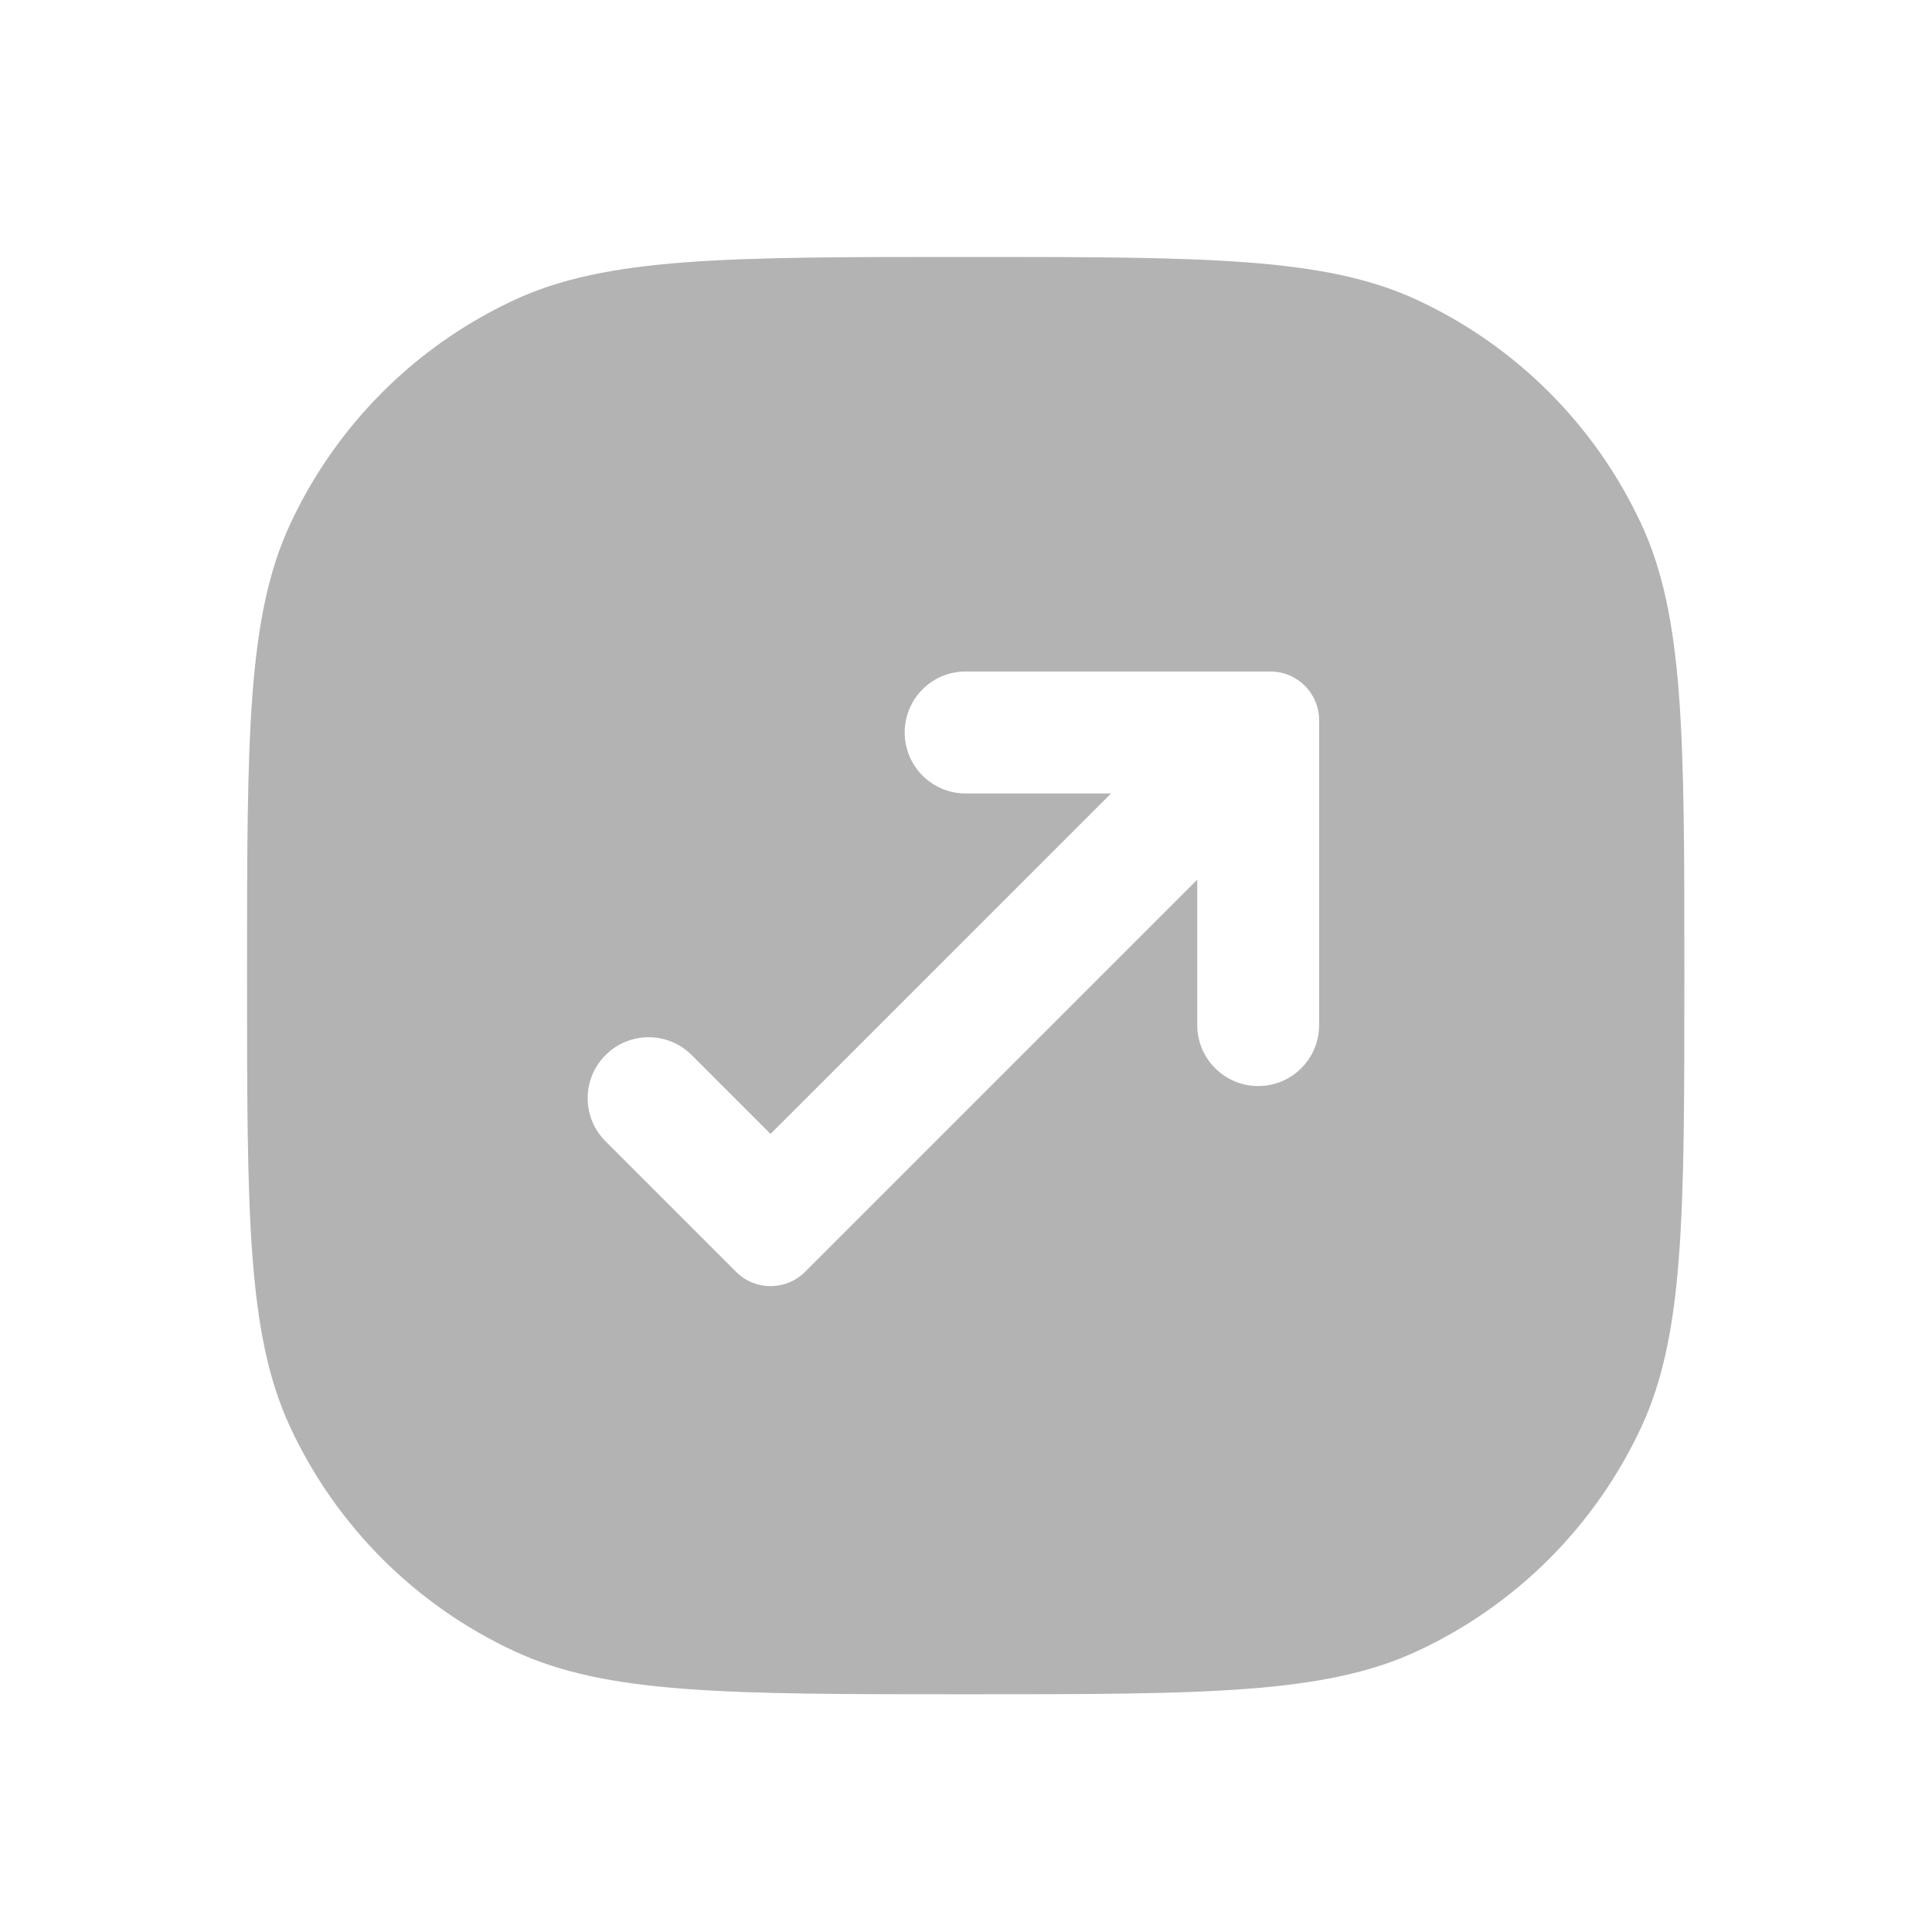
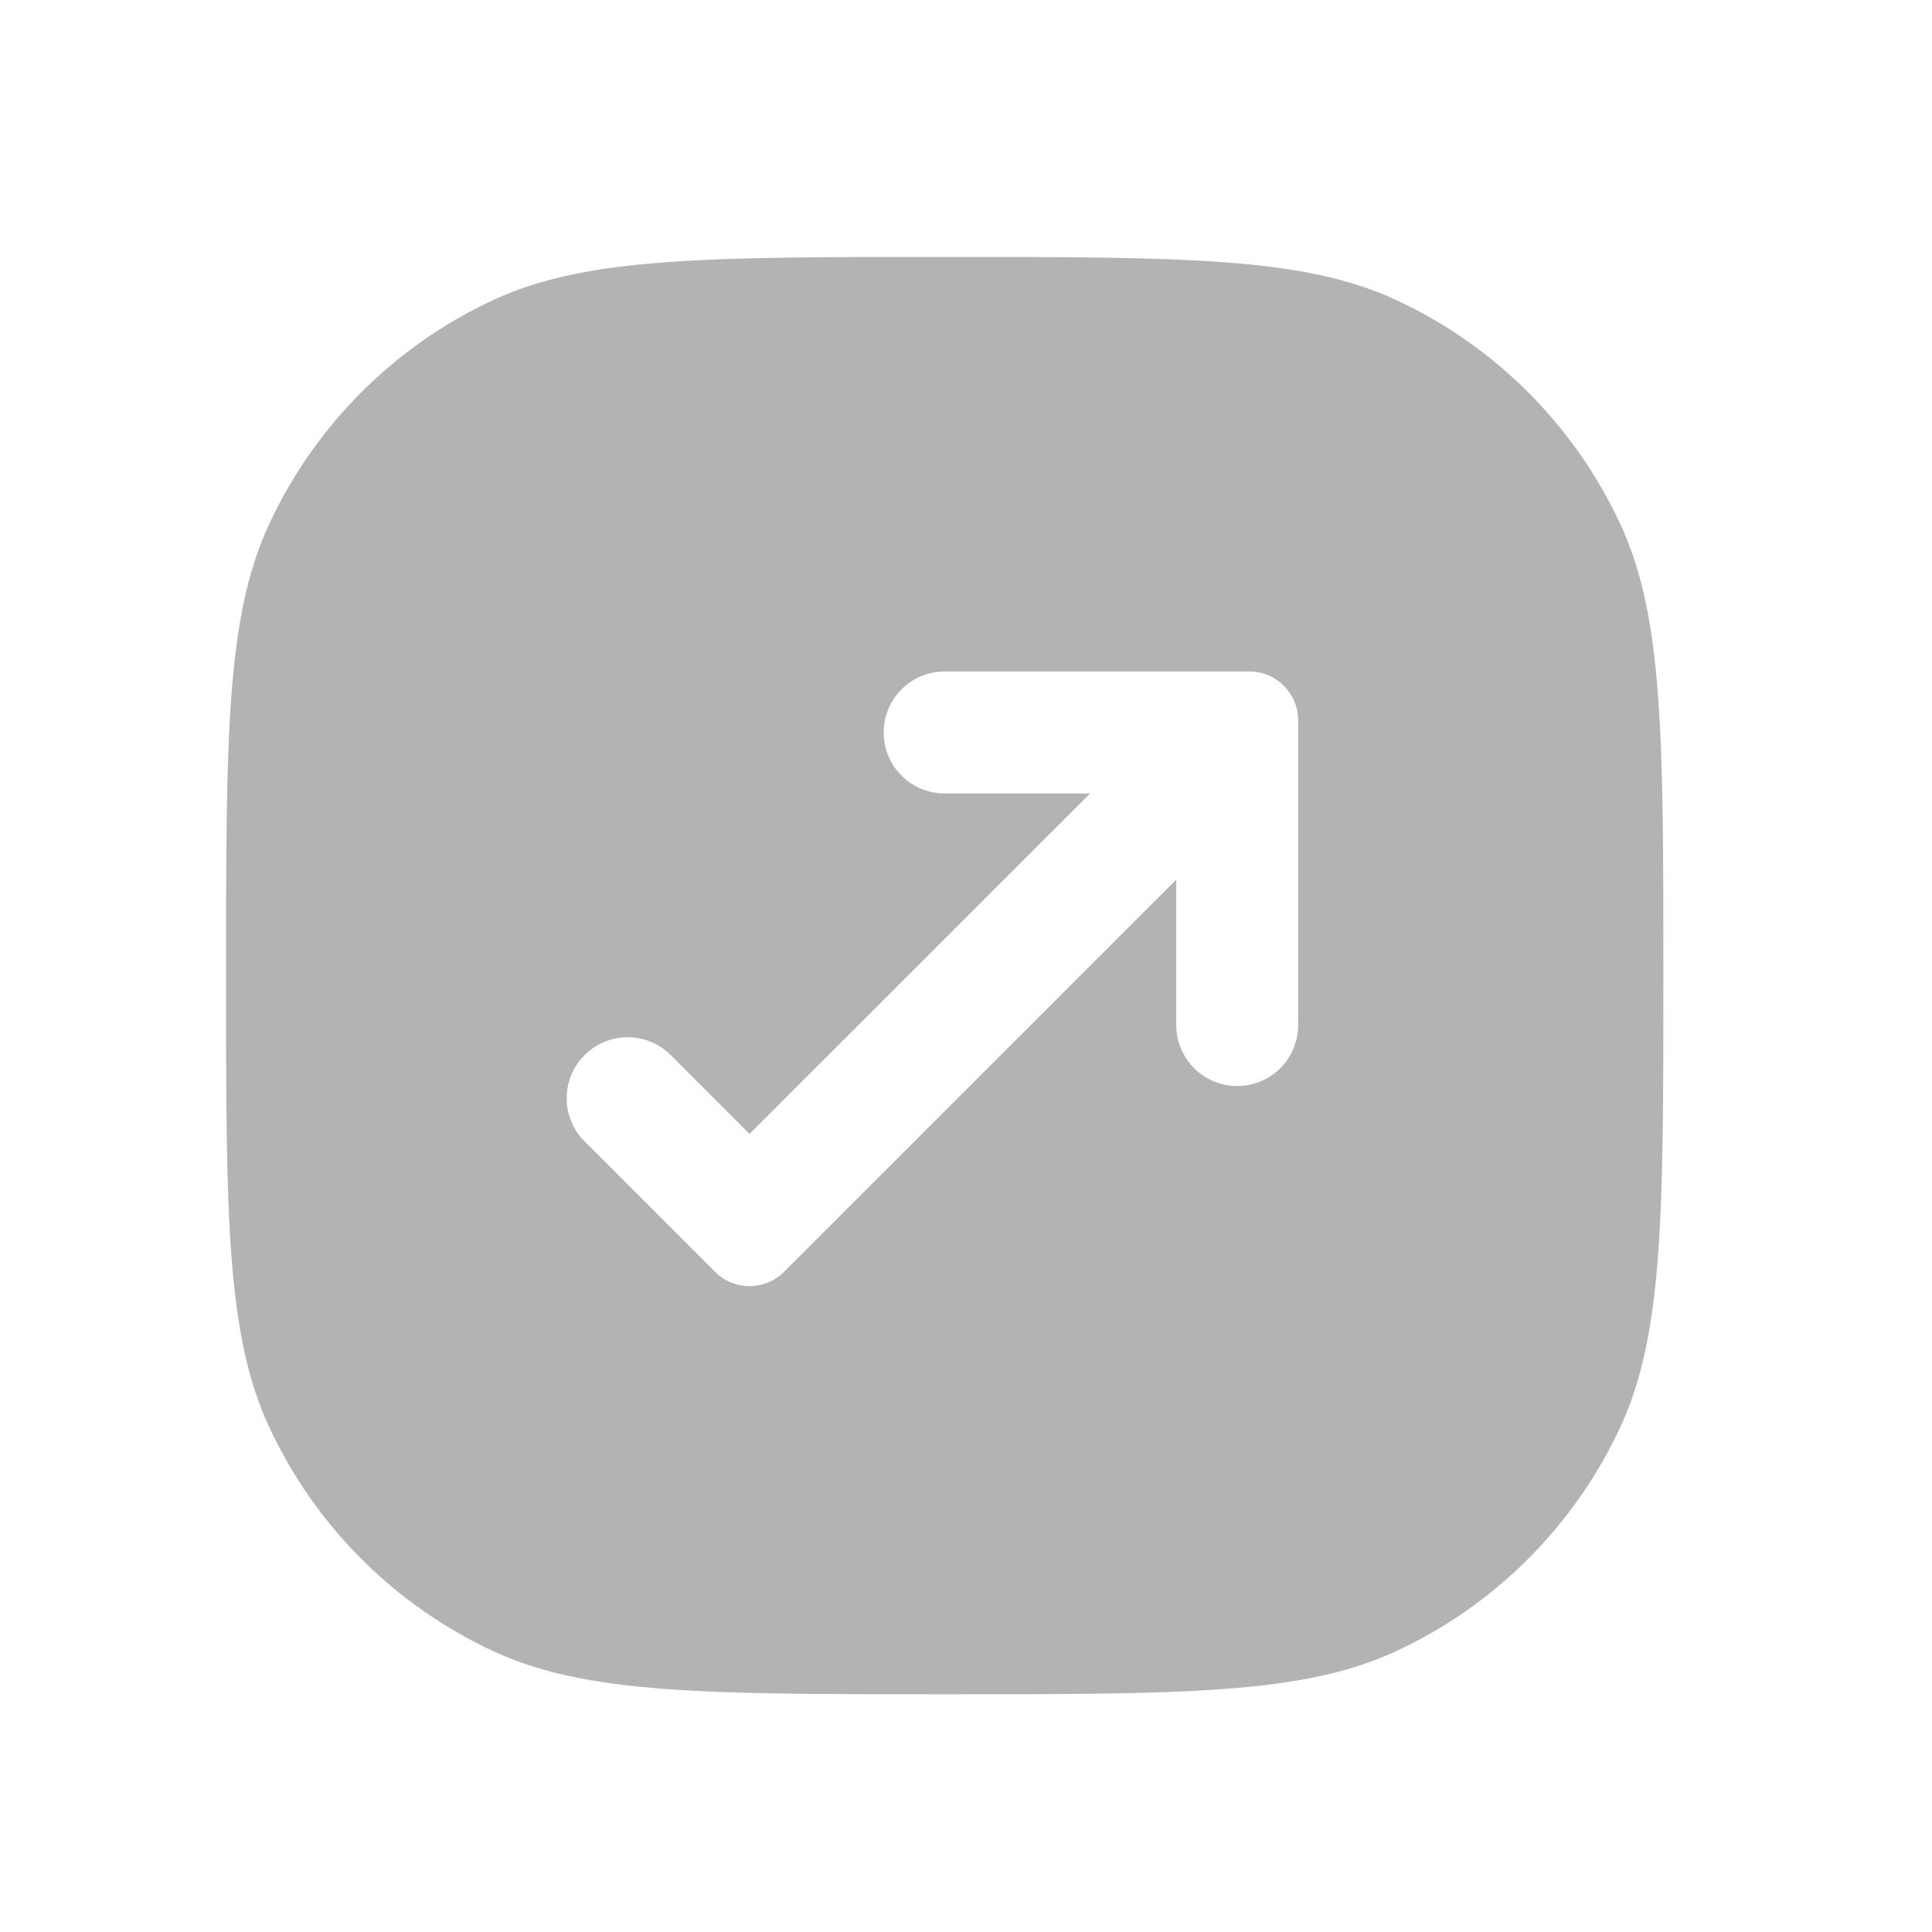
<svg xmlns="http://www.w3.org/2000/svg" width="23" height="23" viewBox="0 0 23 23" fill="none">
-   <path fill-rule="evenodd" clip-rule="evenodd" d="M3.457 6.234C2.941 7.339 2.941 8.764 2.941 11.614C2.941 14.464 2.941 15.889 3.457 16.994C4.003 18.166 4.945 19.108 6.117 19.654C7.222 20.17 8.647 20.17 11.497 20.17C14.347 20.17 15.772 20.17 16.877 19.654C18.049 19.108 18.991 18.166 19.537 16.994C20.052 15.889 20.052 14.464 20.052 11.614C20.052 8.764 20.052 7.339 19.537 6.234C18.991 5.062 18.049 4.12 16.877 3.574C15.772 3.059 14.347 3.059 11.497 3.059C8.647 3.059 7.222 3.059 6.117 3.574C4.945 4.12 4.003 5.062 3.457 6.234ZM11.495 7.994C11.095 7.994 10.77 8.319 10.77 8.72C10.77 9.121 11.095 9.446 11.495 9.446H13.227L9.173 13.499L8.235 12.561C7.952 12.277 7.492 12.277 7.209 12.561C6.925 12.844 6.925 13.304 7.209 13.587L8.763 15.141C8.989 15.368 9.357 15.368 9.584 15.141L14.253 10.472V12.203C14.253 12.604 14.578 12.929 14.979 12.929C15.38 12.929 15.704 12.604 15.704 12.203V8.575C15.704 8.254 15.444 7.994 15.124 7.994H11.495Z" fill="#030303" fill-opacity="0.3" />
+   <path fill-rule="evenodd" clip-rule="evenodd" d="M3.207 6.234C2.691 7.339 2.691 8.764 2.691 11.614C2.691 14.464 2.691 15.889 3.207 16.994C3.753 18.166 4.695 19.108 5.867 19.654C6.972 20.17 8.397 20.17 11.247 20.17C14.097 20.17 15.522 20.17 16.627 19.654C17.799 19.108 18.741 18.166 19.287 16.994C19.802 15.889 19.802 14.464 19.802 11.614C19.802 8.764 19.802 7.339 19.287 6.234C18.741 5.062 17.799 4.12 16.627 3.574C15.522 3.059 14.097 3.059 11.247 3.059C8.397 3.059 6.972 3.059 5.867 3.574C4.695 4.12 3.753 5.062 3.207 6.234ZM11.245 7.994C10.845 7.994 10.52 8.319 10.52 8.72C10.52 9.121 10.845 9.446 11.245 9.446H12.977L8.923 13.499L7.985 12.561C7.702 12.277 7.242 12.277 6.959 12.561C6.675 12.844 6.675 13.304 6.959 13.587L8.513 15.141C8.739 15.368 9.107 15.368 9.334 15.141L14.003 10.472V12.203C14.003 12.604 14.328 12.929 14.729 12.929C15.13 12.929 15.454 12.604 15.454 12.203V8.575C15.454 8.254 15.194 7.994 14.874 7.994H11.245Z" fill="#030303" fill-opacity="0.3" />
</svg>
